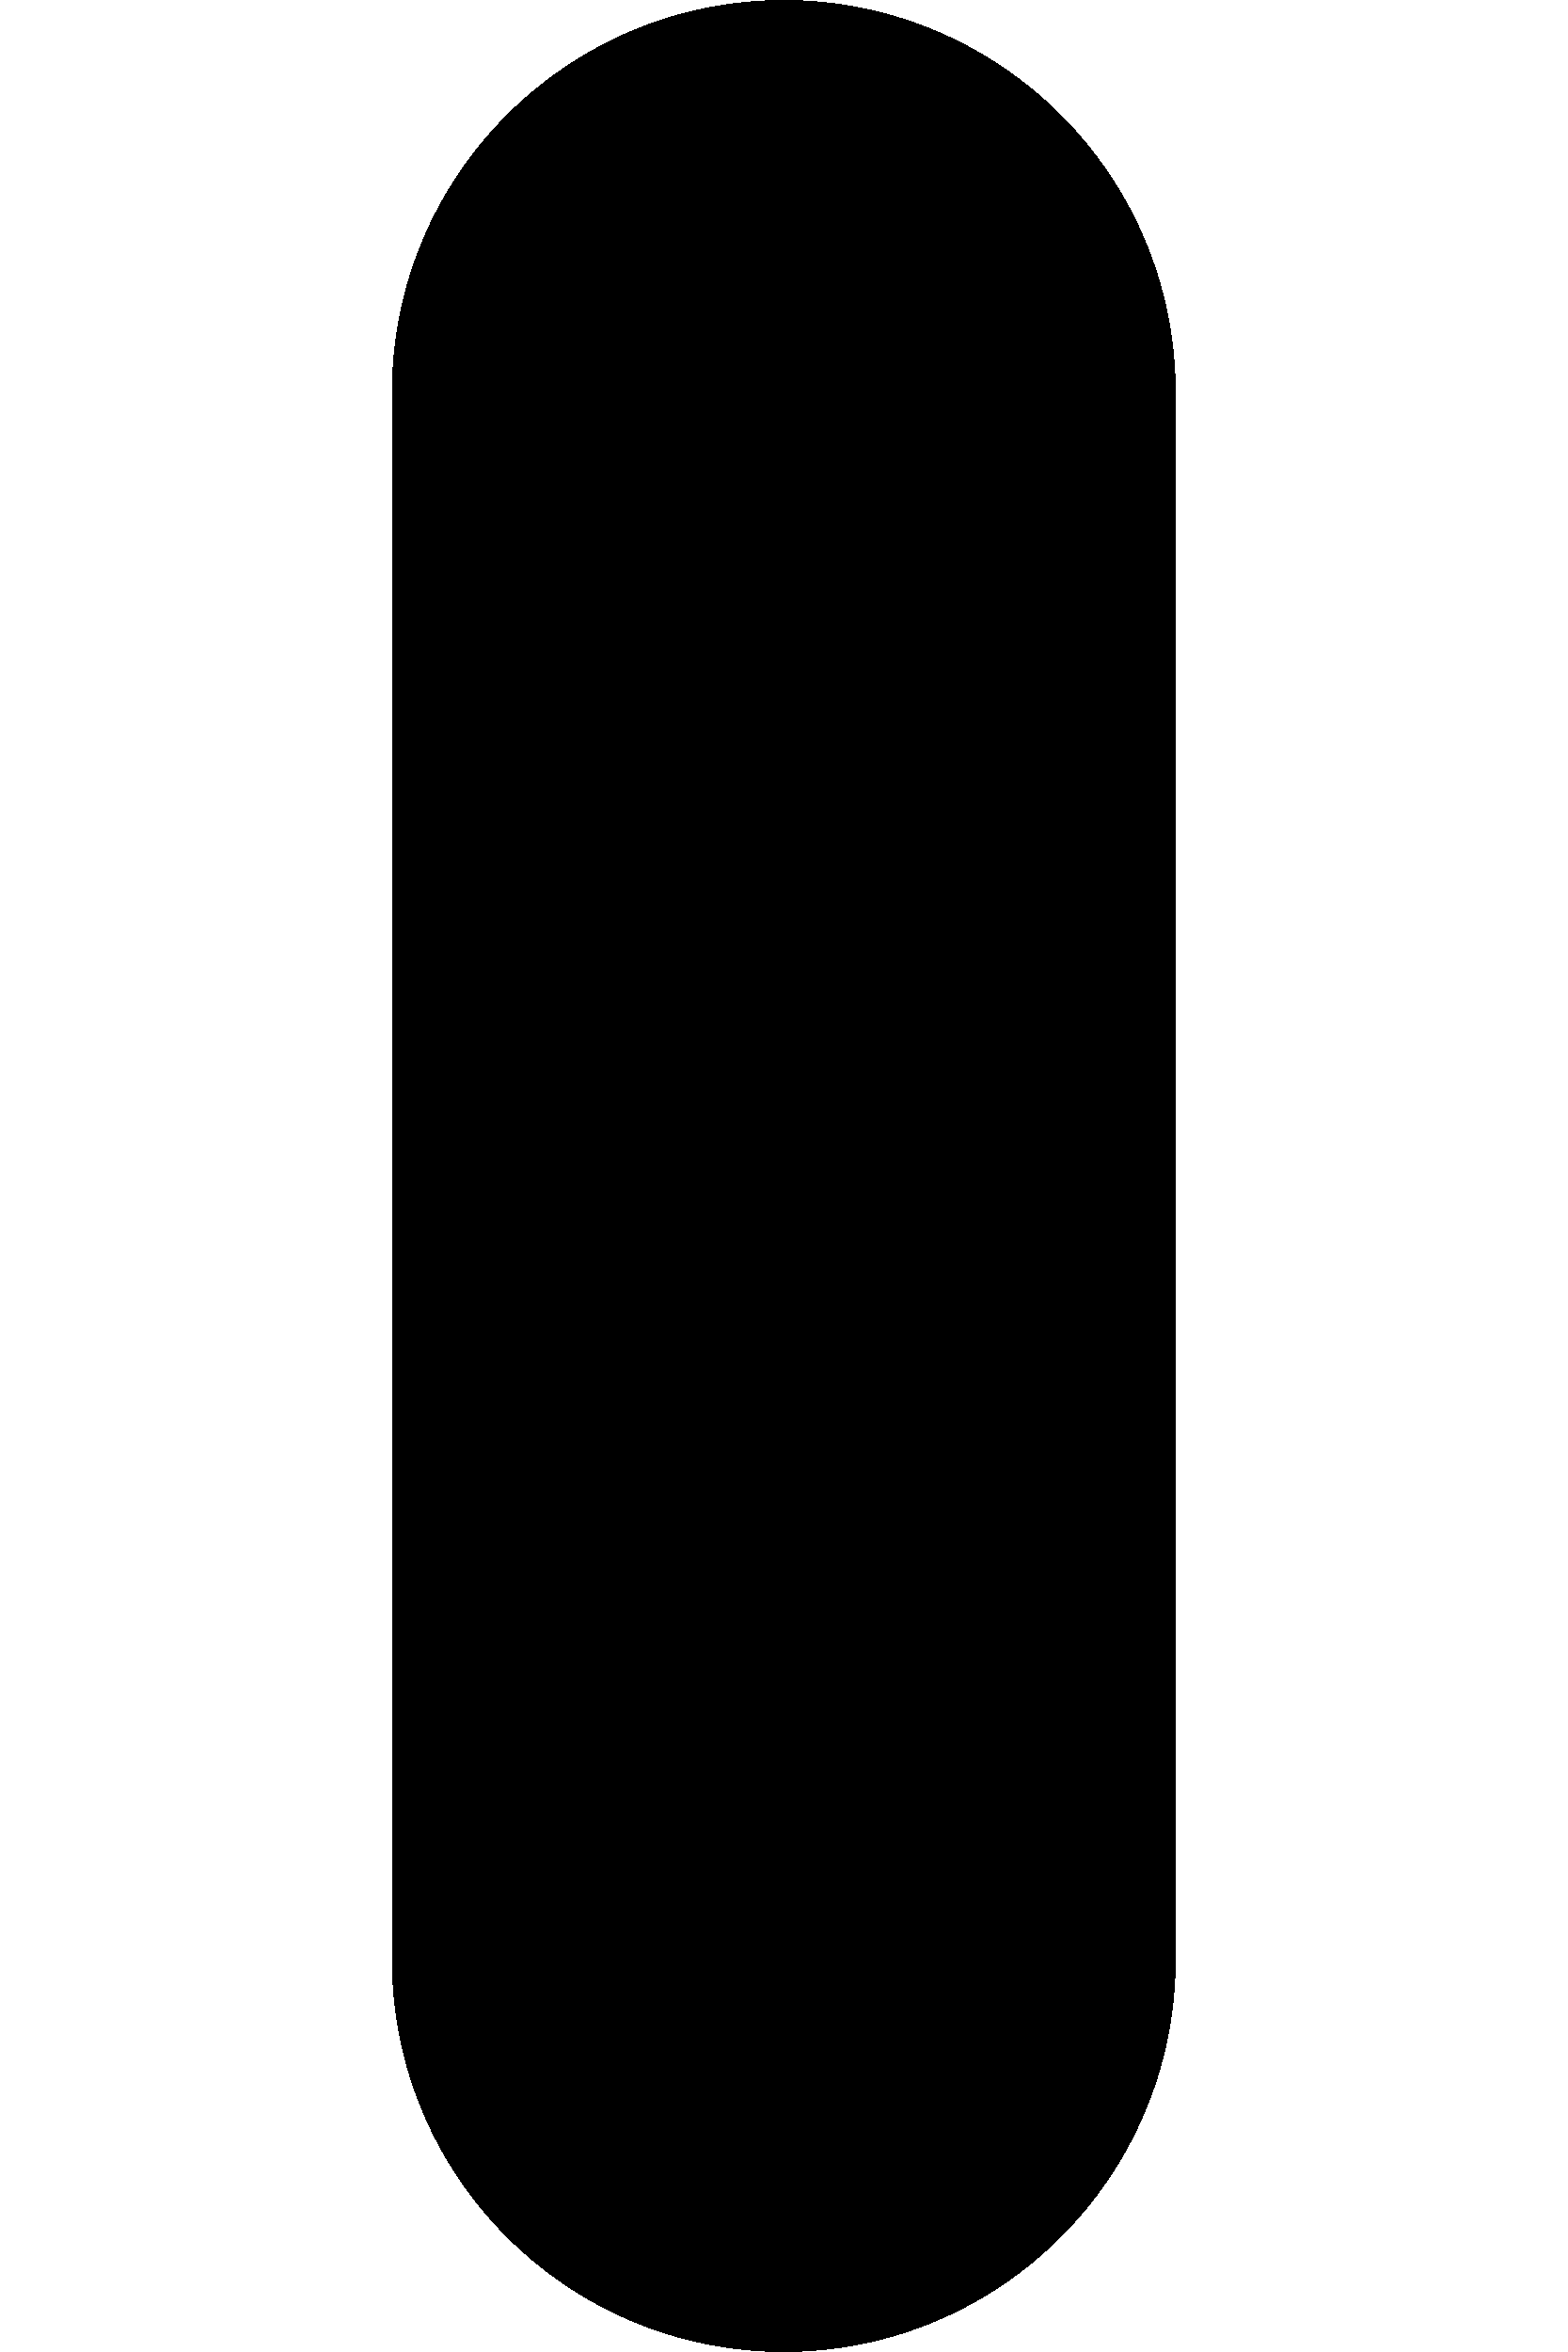
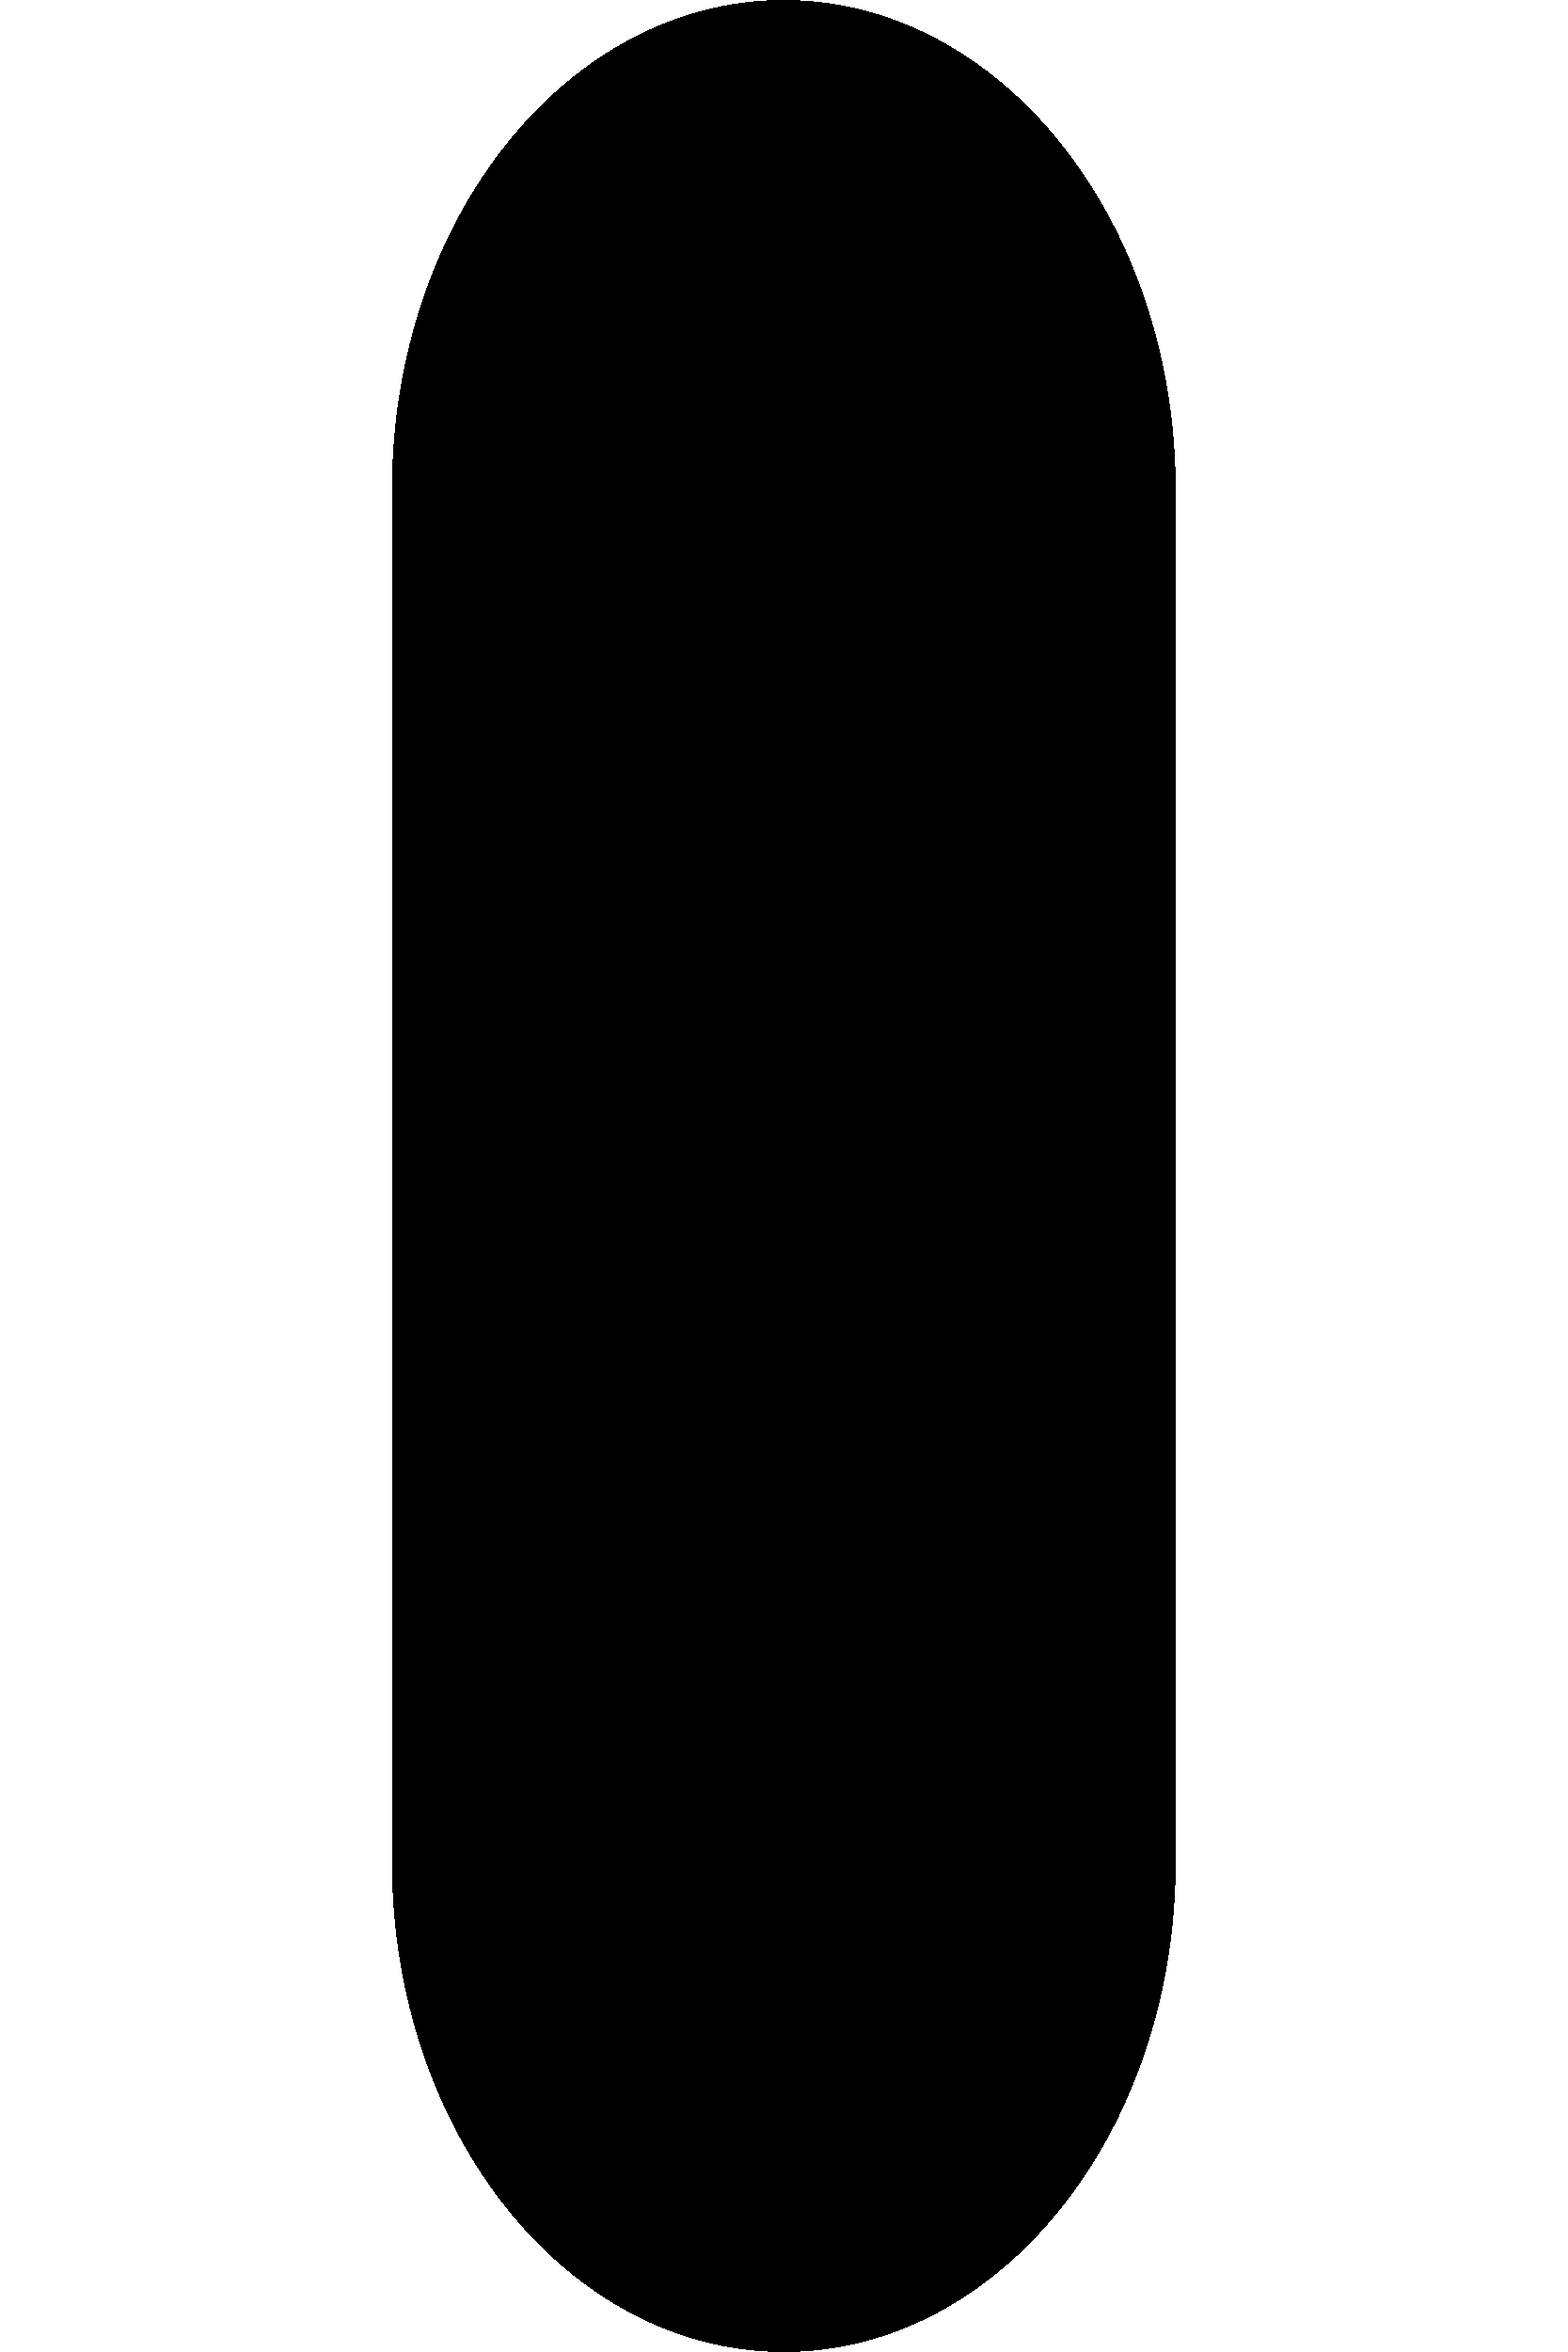
<svg xmlns="http://www.w3.org/2000/svg" width="20" height="30" viewBox="0 0 20 30" version="1.1" id="svg8" style="shape-rendering:crispEdges">
  <defs id="defs2" />
-   <g id="layer1" transform="translate(-110.3232,-126.4201)">
-     <rect style="opacity:1;fill:_TROUGH_;fill-opacity:1;stroke:_TROUGH_;stroke-width:0;stroke-miterlimit:4;stroke-dasharray:none;stroke-opacity:1" id="rect815" width="10" height="30" x="115.323" y="126.42" ry="5.0" />
+   <g id="layer1" transform="translate(-110.3232,-131.4201)">
+     <rect style="opacity:1;fill:_TROUGH_;fill-opacity:1;stroke:#000000;stroke-width:0;stroke-miterlimit:4;stroke-dasharray:none;stroke-opacity:1" id="rect815" width="10" height="30" x="-125.323" y="-161.42" ry="6.25" transform="scale(-1)" />
  </g>
</svg>
